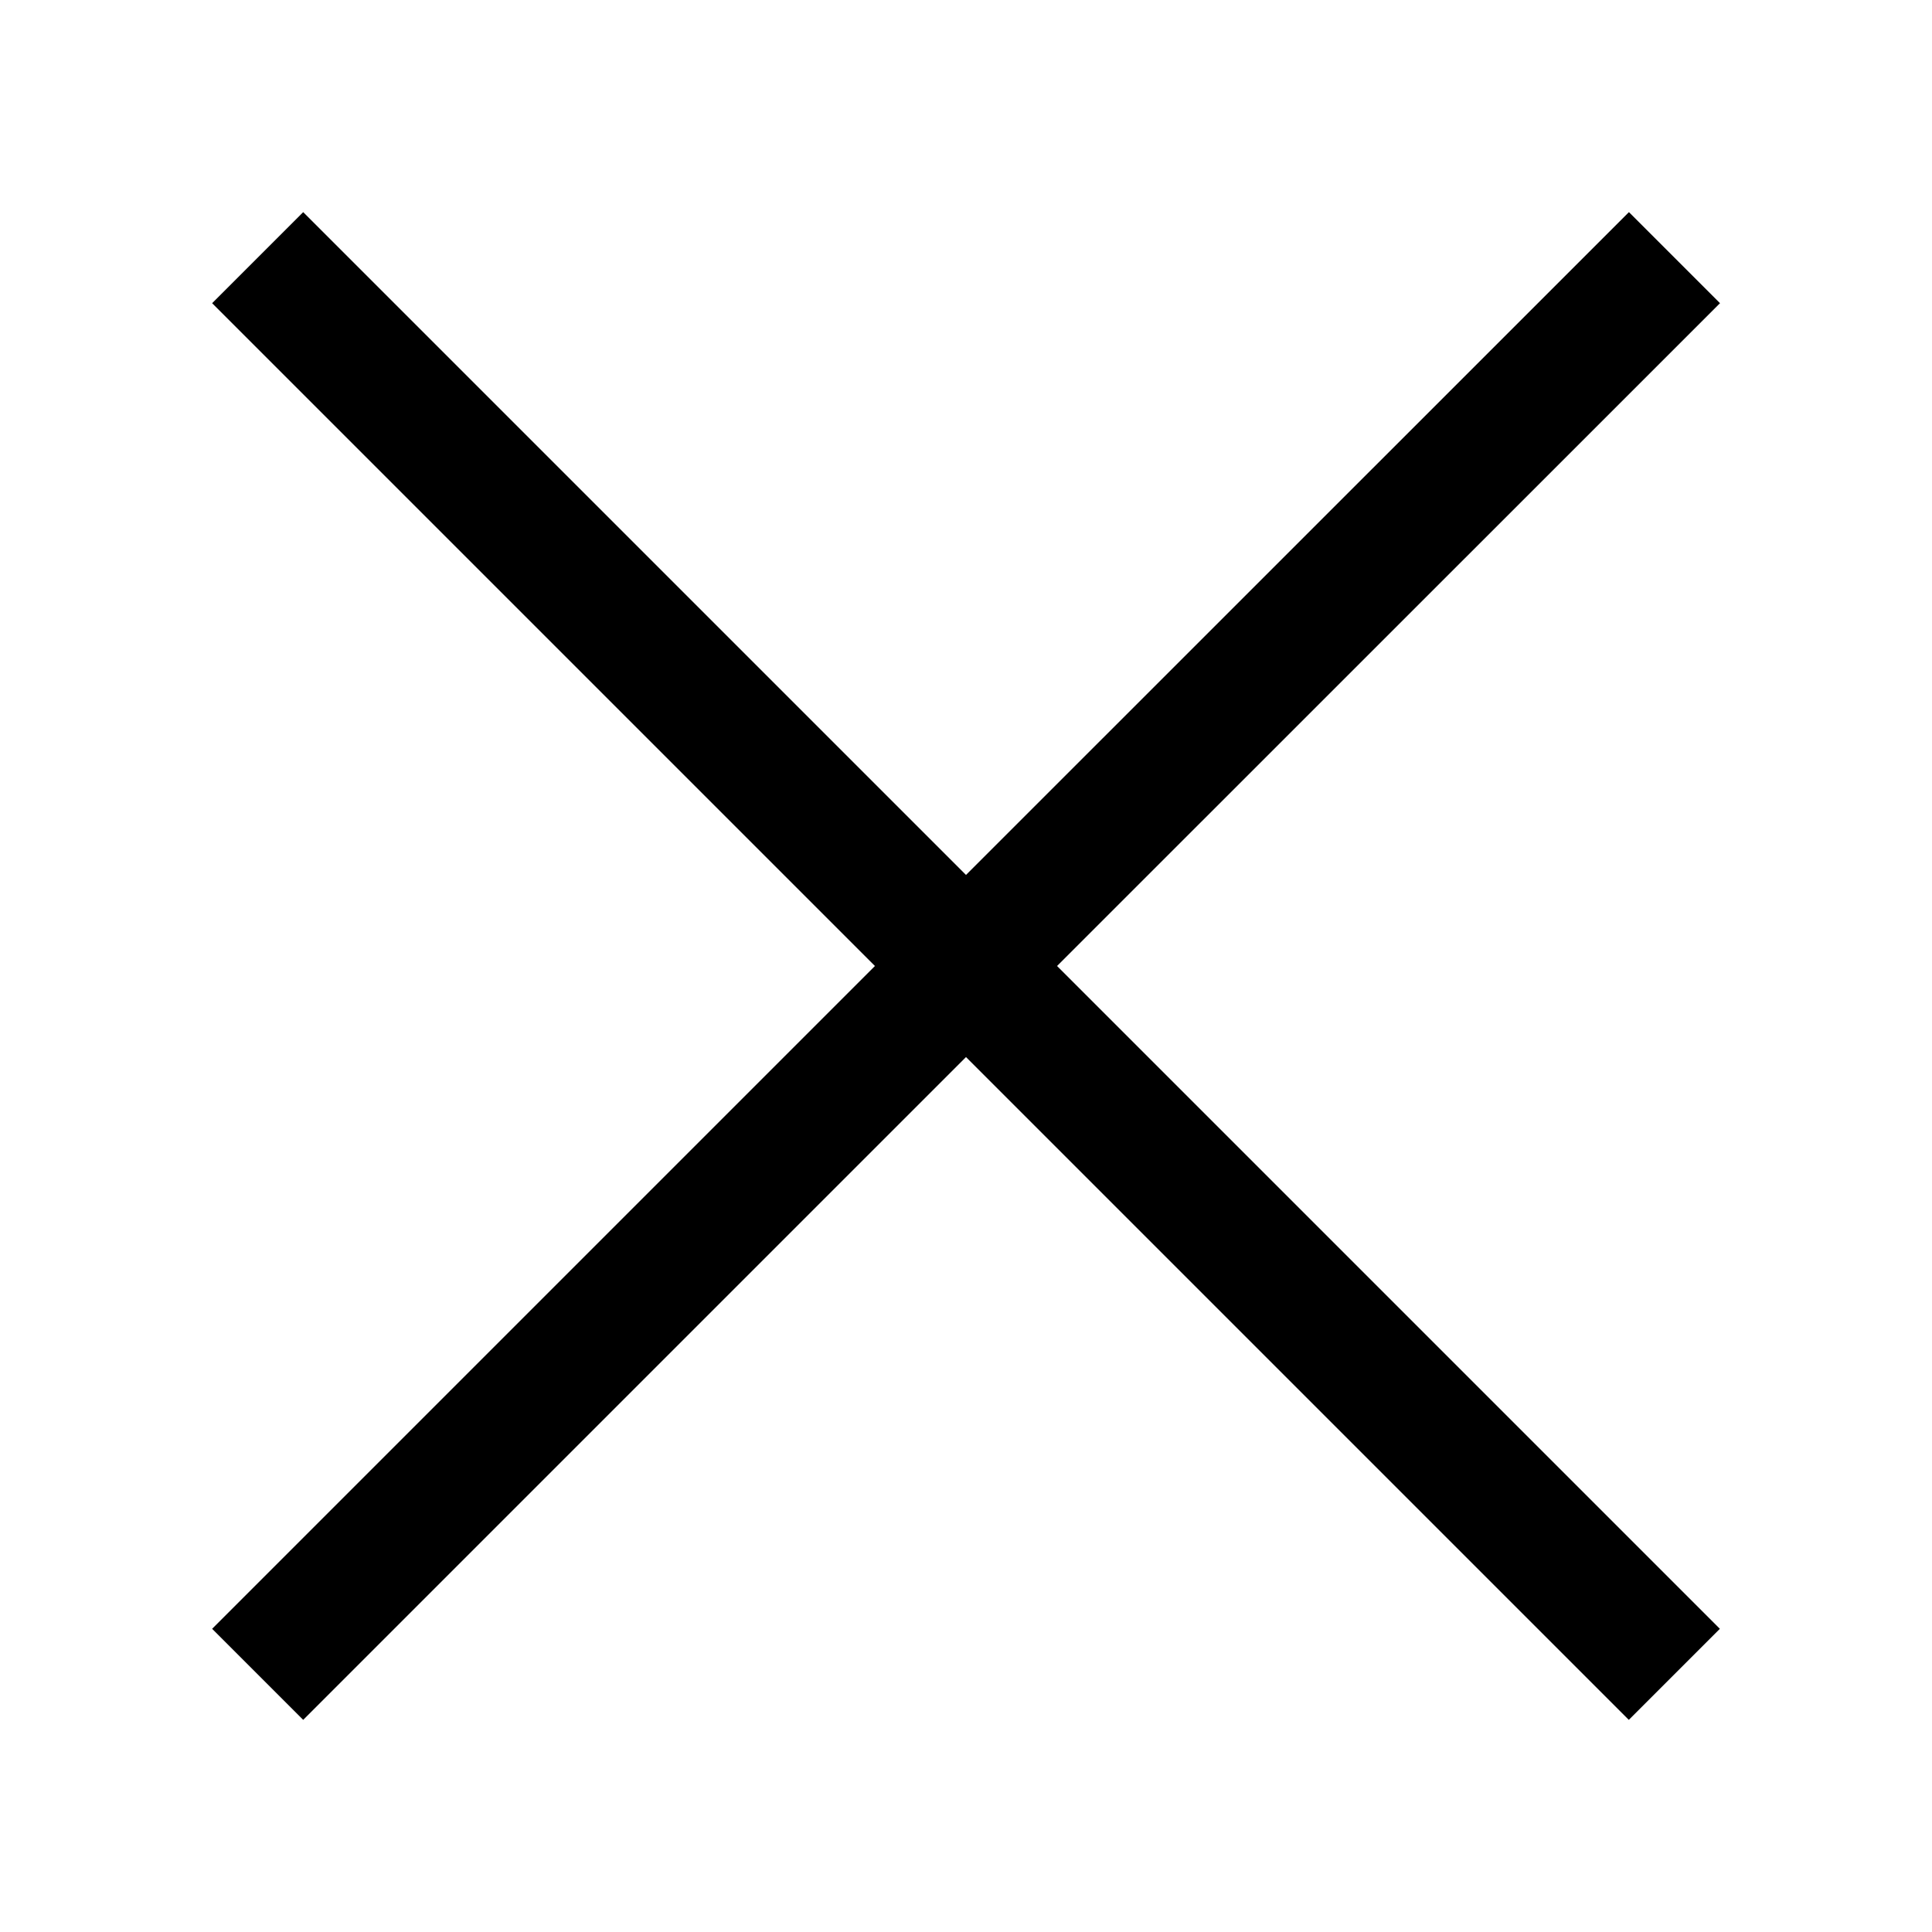
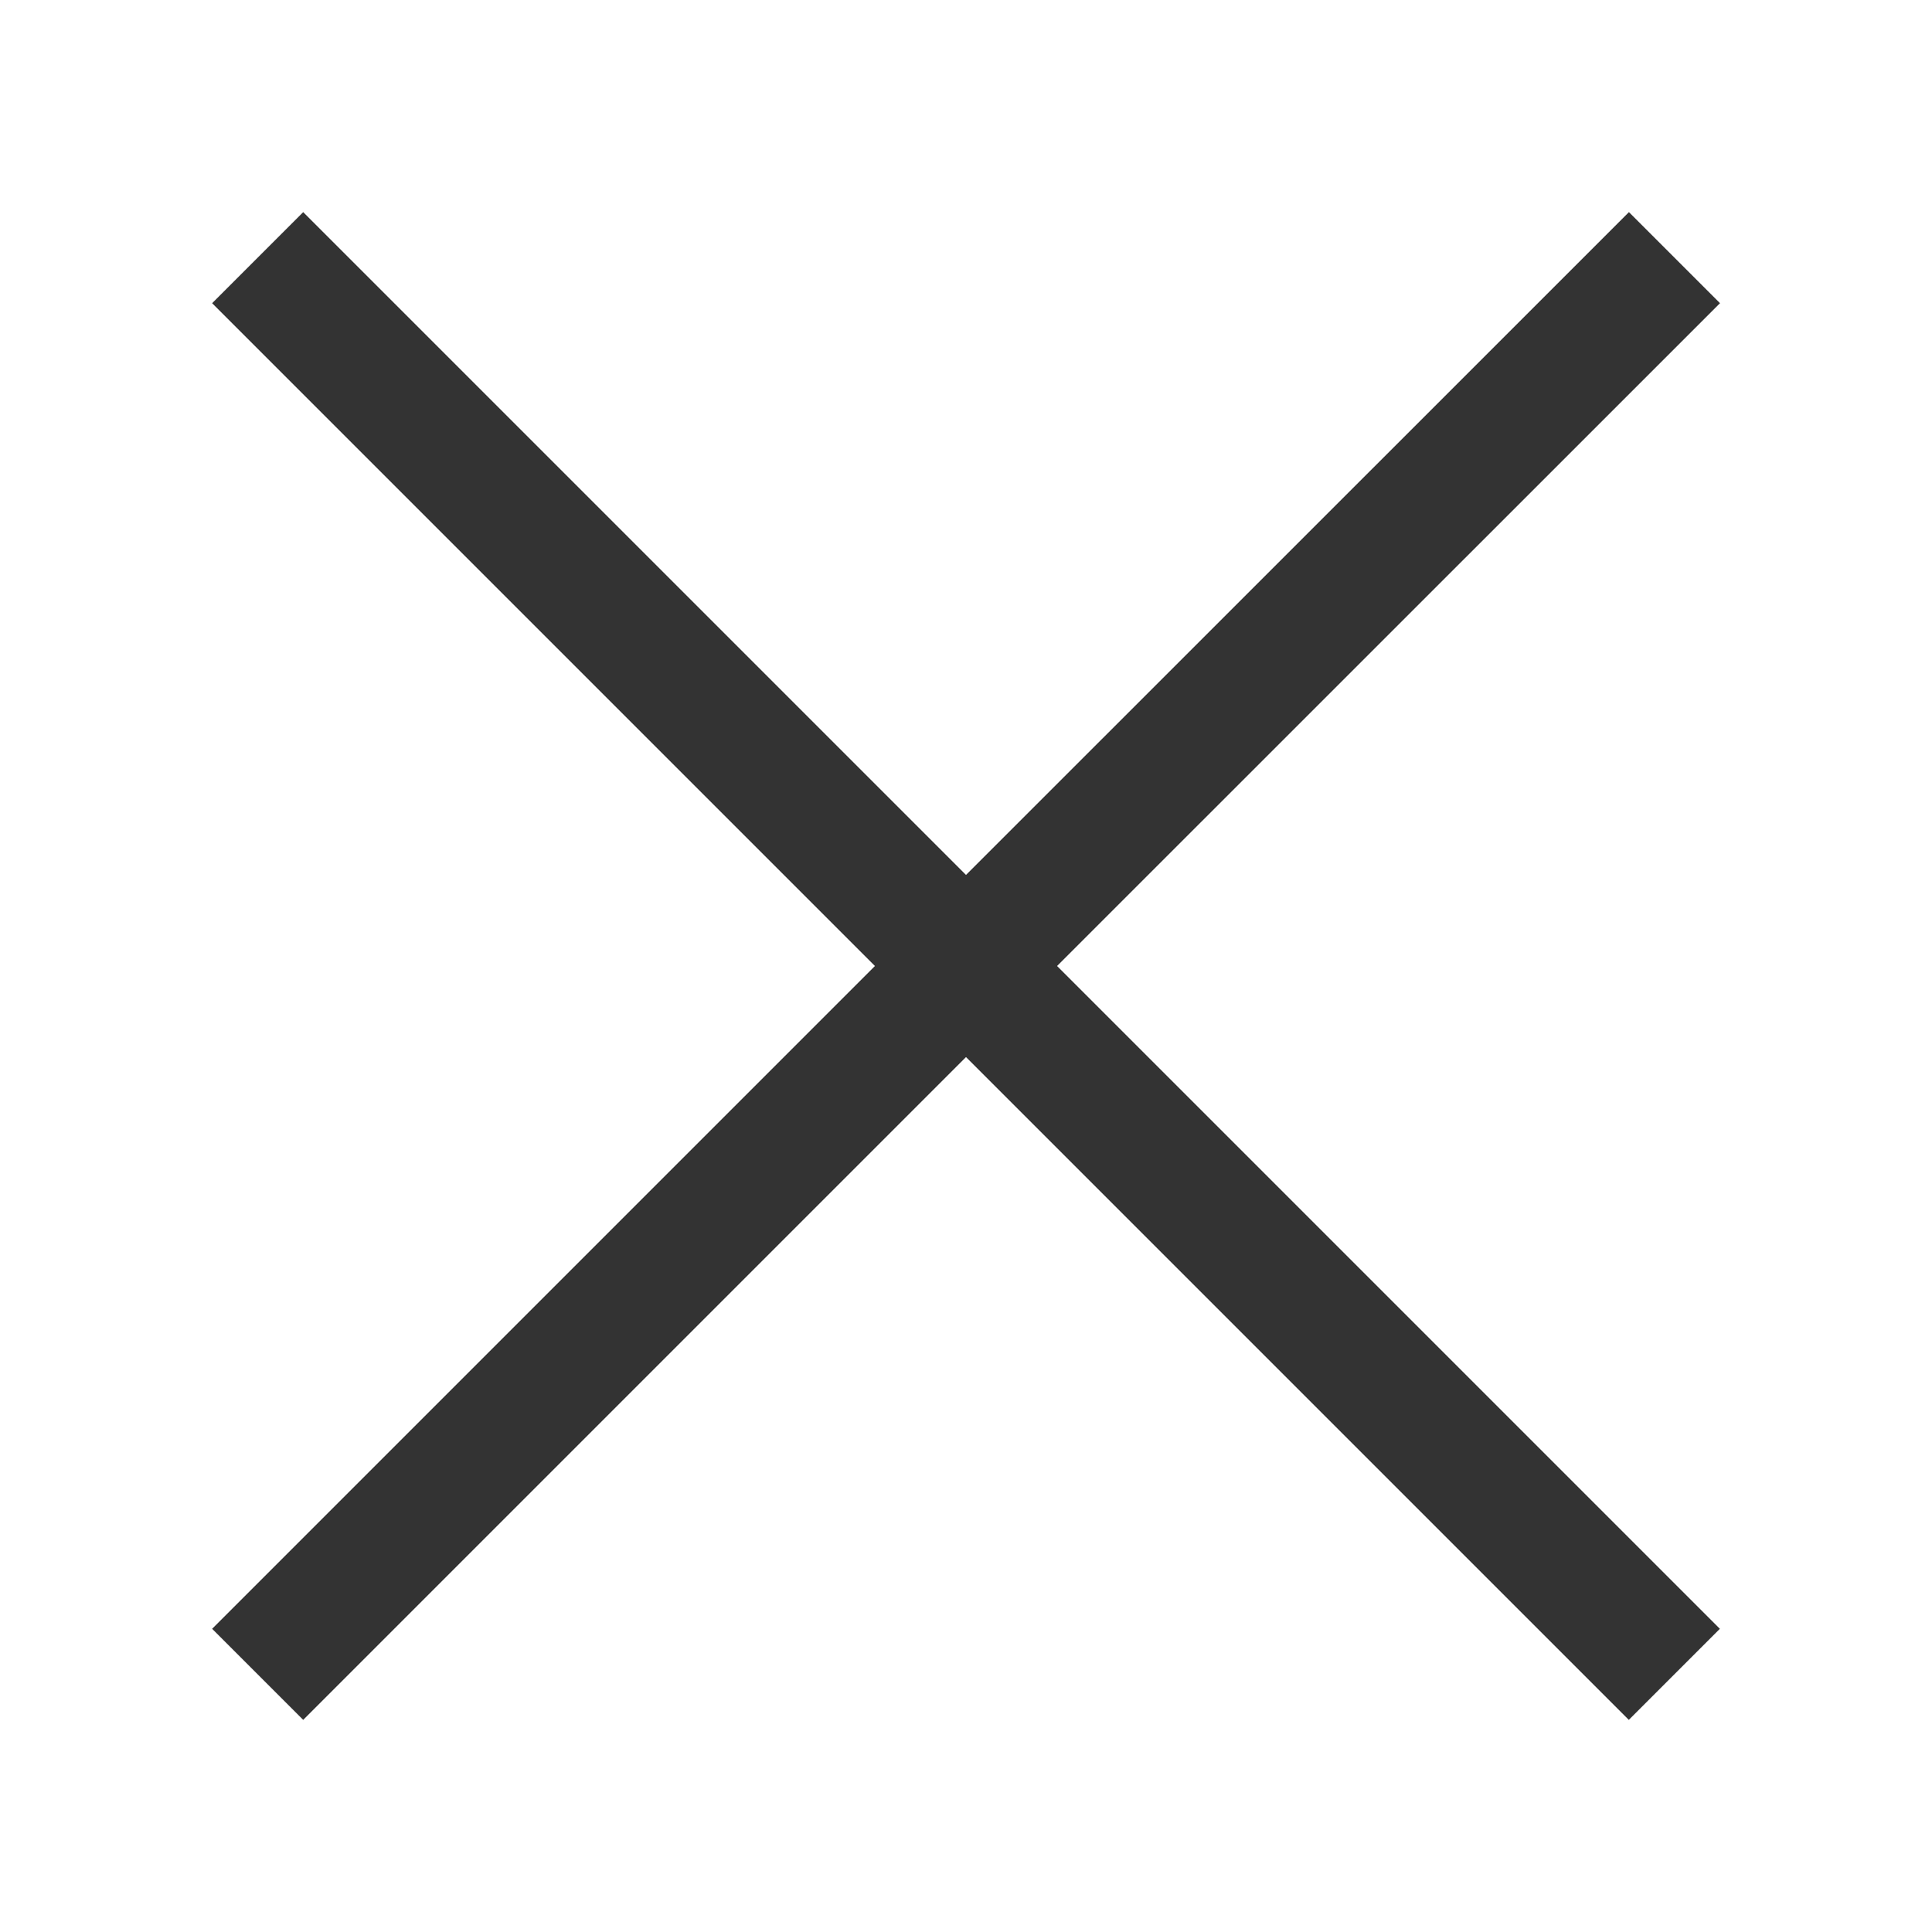
<svg xmlns="http://www.w3.org/2000/svg" width="15" height="15" viewBox="0 0 15 15">
  <defs>
-     <style>.a{fill:none;}.b{clip-path:url(#a);}</style>
+     <style>.a{fill:none;}.b{clip-path:url(#a);}.c{fill:#333;}</style>
    <clipPath id="a">
      <rect class="a" width="15" height="15" />
    </clipPath>
  </defs>
  <g class="b">
-     <path d="M1116.854,150.854l-.707-.707L1111,155.293l-5.146-5.146-.707.707,5.146,5.146-5.146,5.146.707.707,5.146-5.146,5.146,5.146.707-.707L1111.707,156Z" transform="translate(-1103.5 -148.5)" />
+     <path class="c" d="M1116.854,150.854l-.707-.707L1111,155.293l-5.146-5.146-.707.707,5.146,5.146-5.146,5.146.707.707,5.146-5.146,5.146,5.146.707-.707L1111.707,156Z" transform="translate(-1103.5 -148.5)" />
  </g>
</svg>
